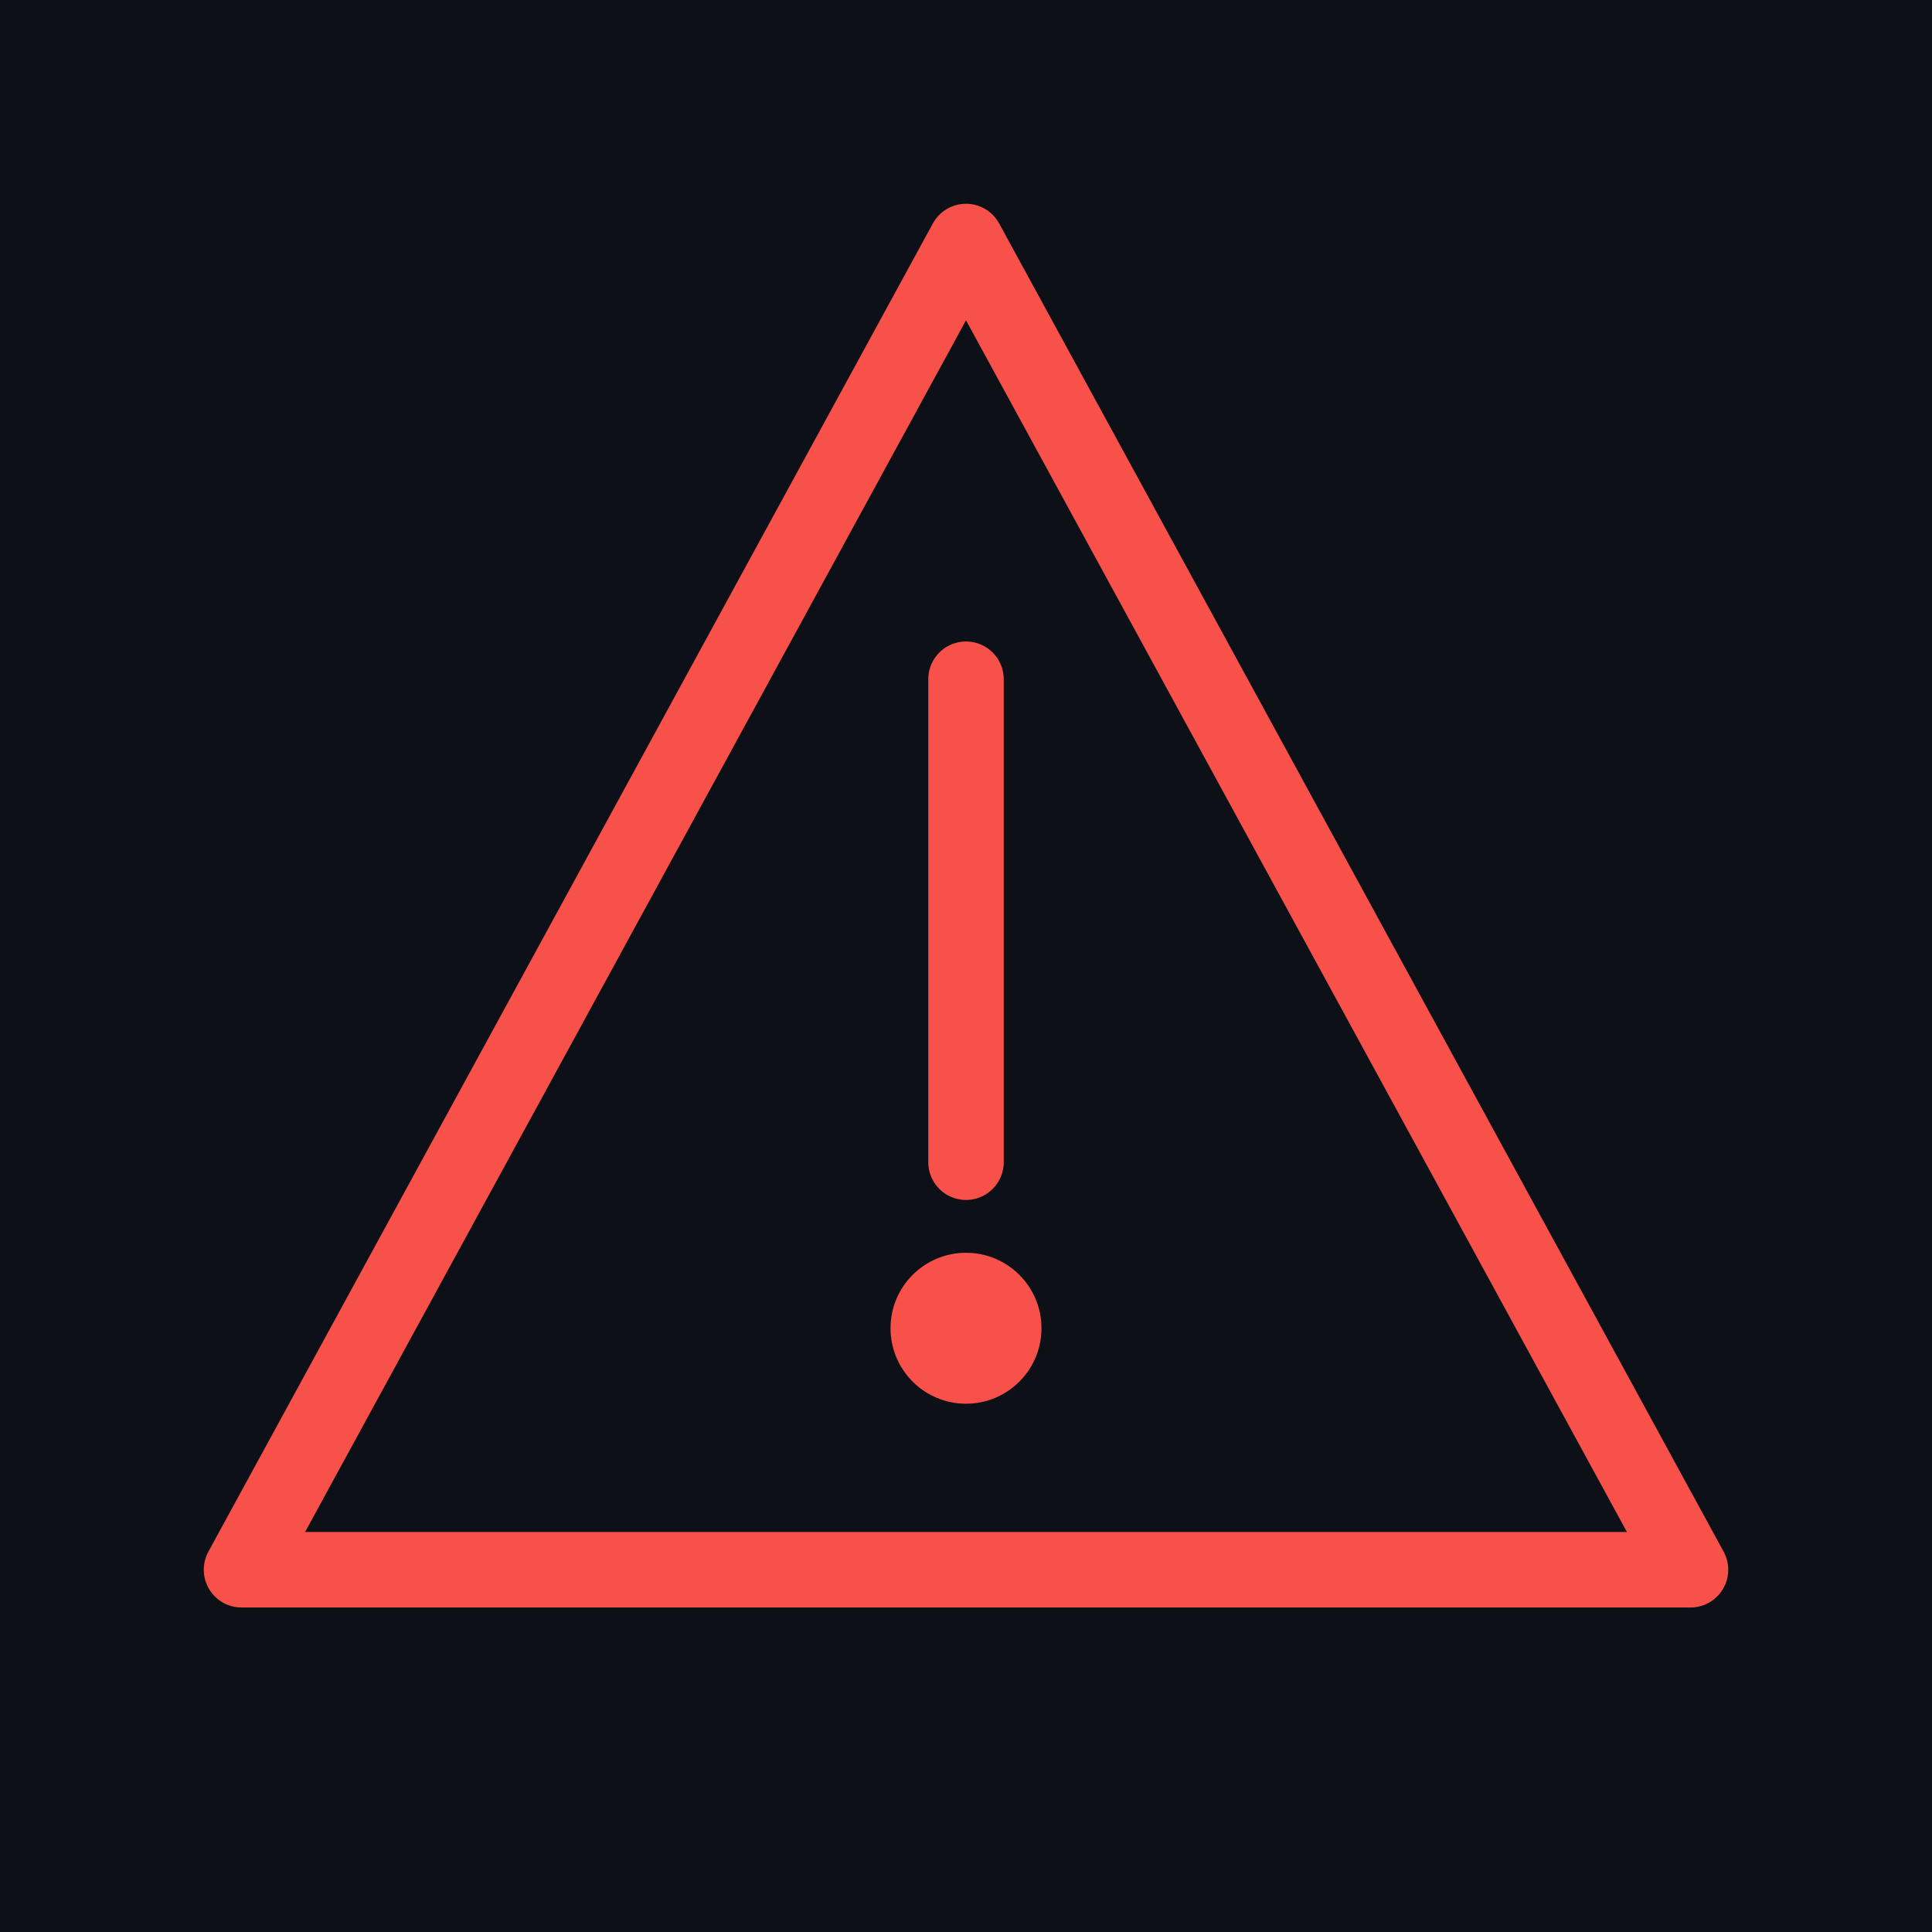
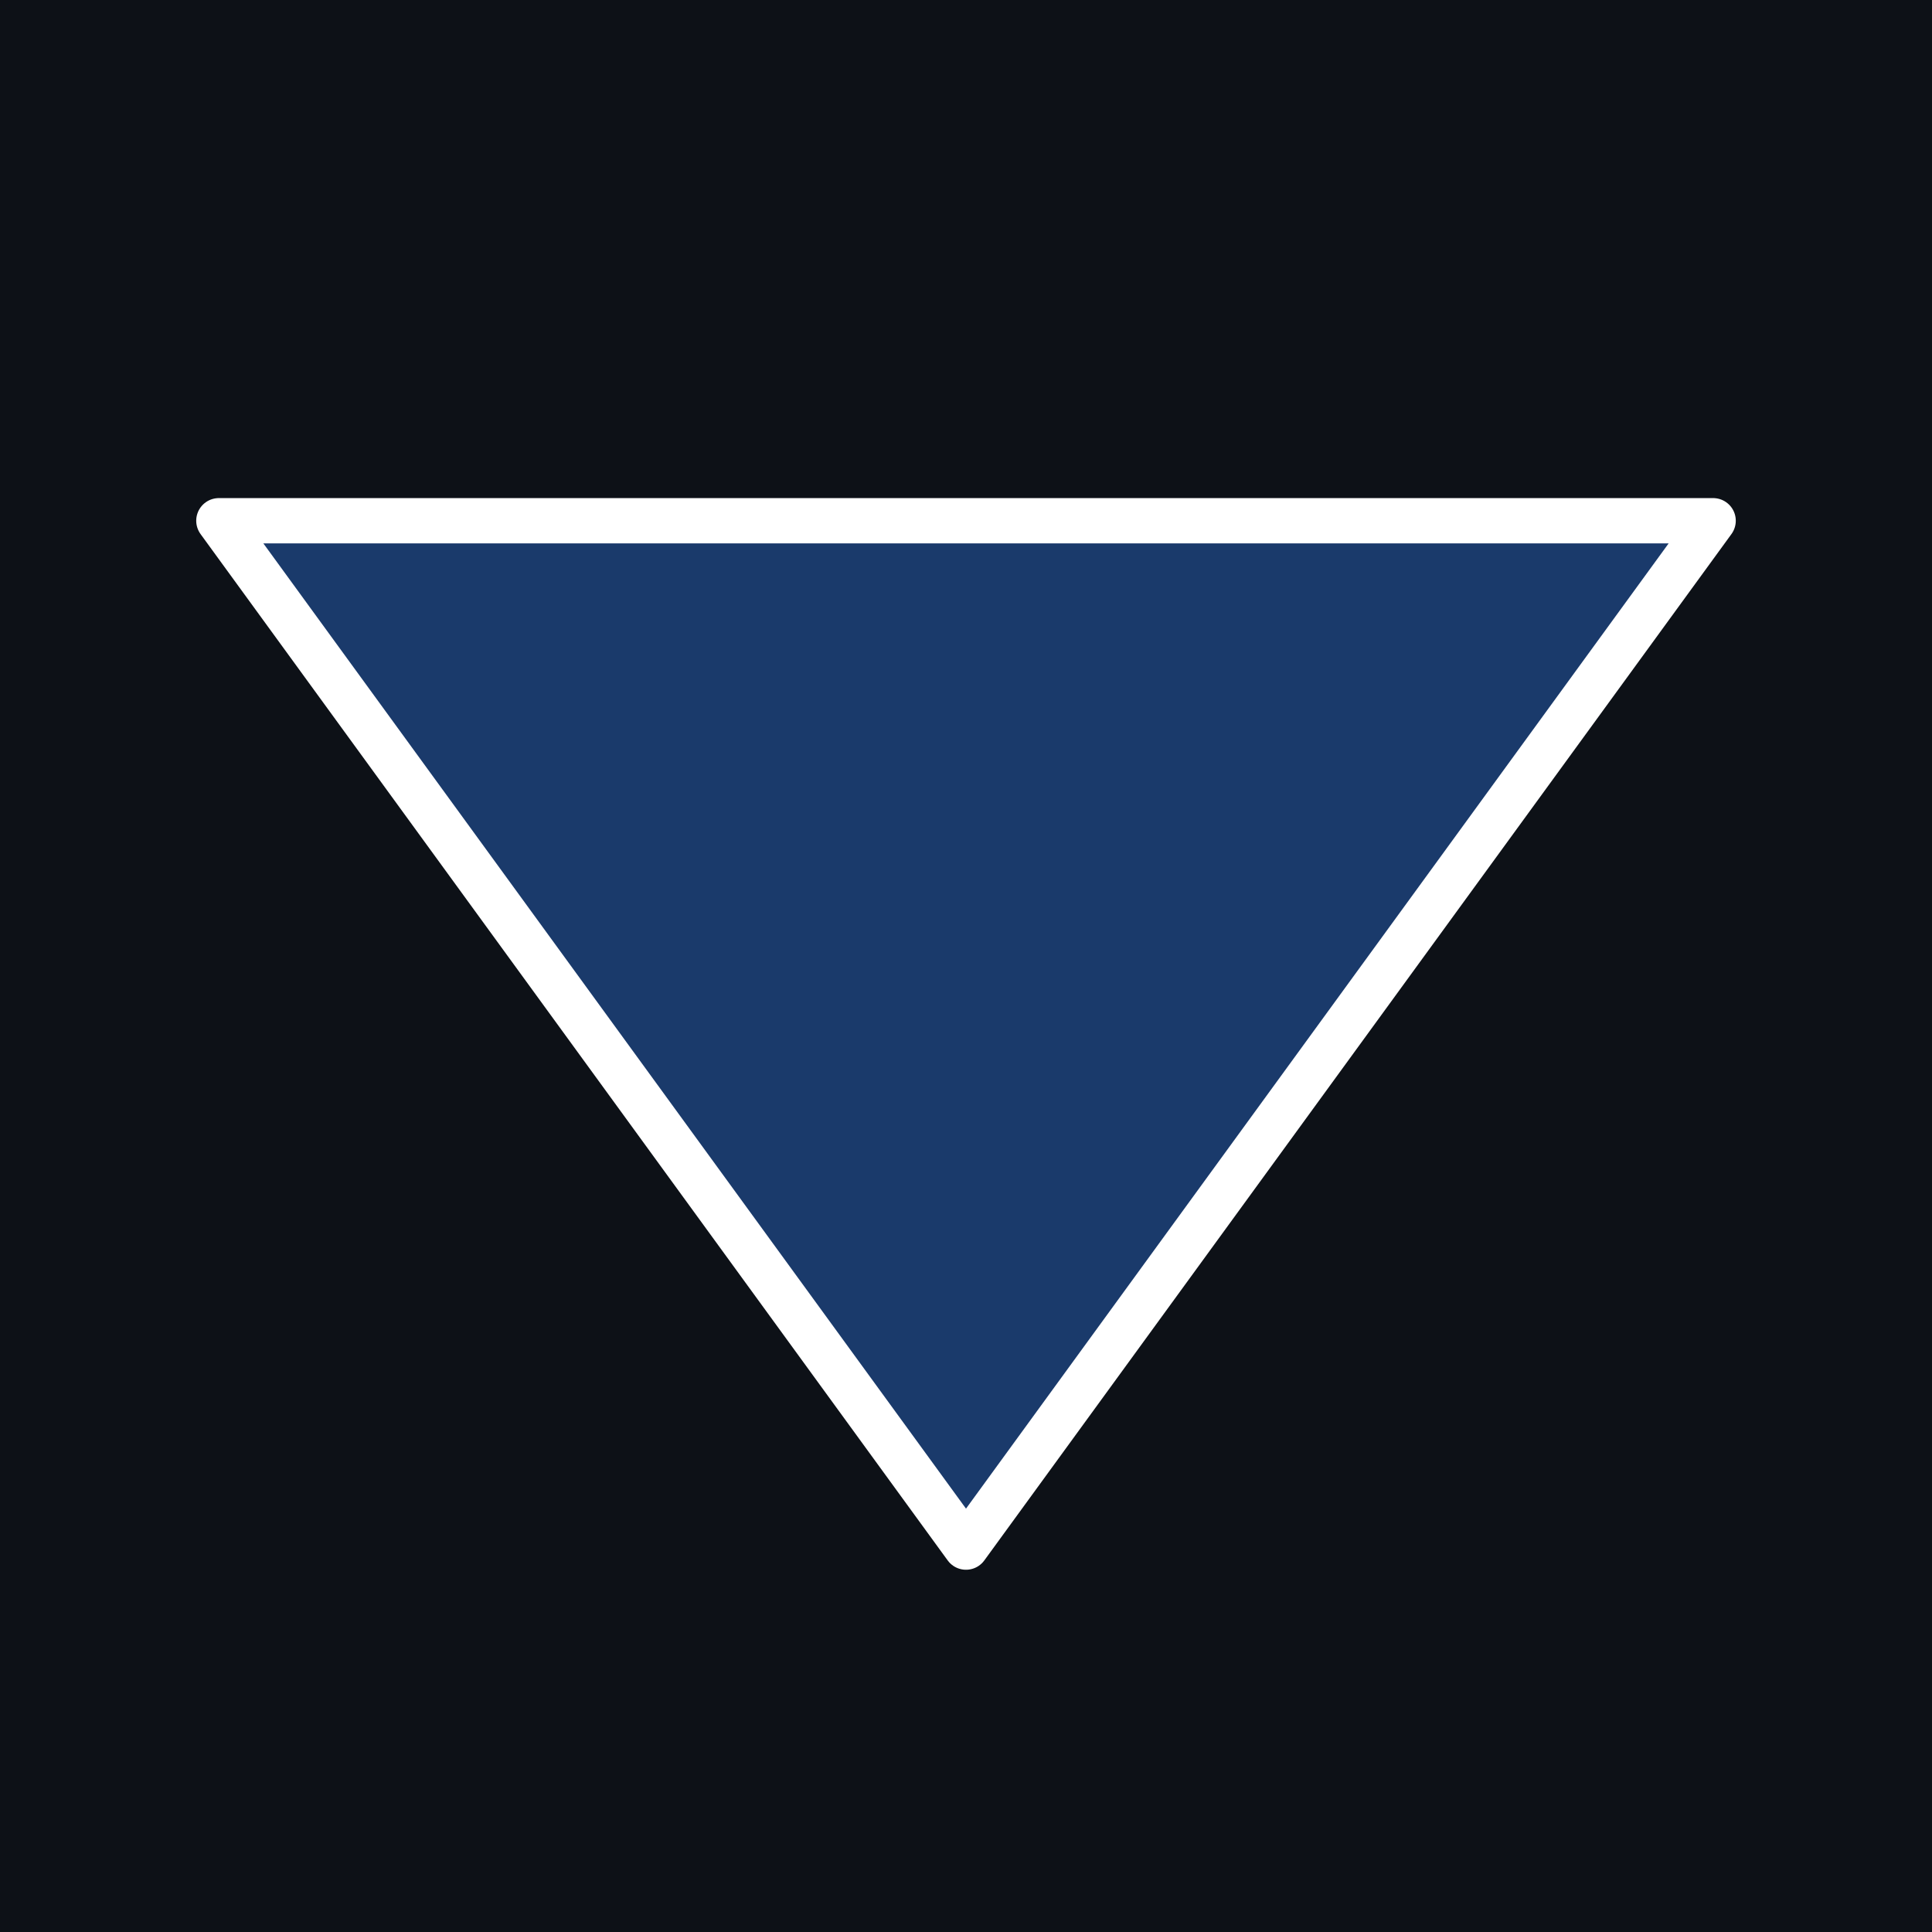
<svg xmlns="http://www.w3.org/2000/svg" viewBox="0 0 512 512">
  <rect width="512" height="512" fill="#0d1117" />
-   <path d="M256 64L448 416H64L256 64Z" stroke="#f85149" stroke-width="20" stroke-linejoin="round" fill="none" />
-   <circle cx="256" cy="352" r="20" fill="#f85149" />
-   <line x1="256" y1="180" x2="256" y2="308" stroke="#f85149" stroke-width="20" stroke-linecap="round" />
+   <polygon points="256,410 58,138 454,138" fill="#1a3a6b" stroke="white" stroke-width="12" stroke-linejoin="round" />
</svg>
